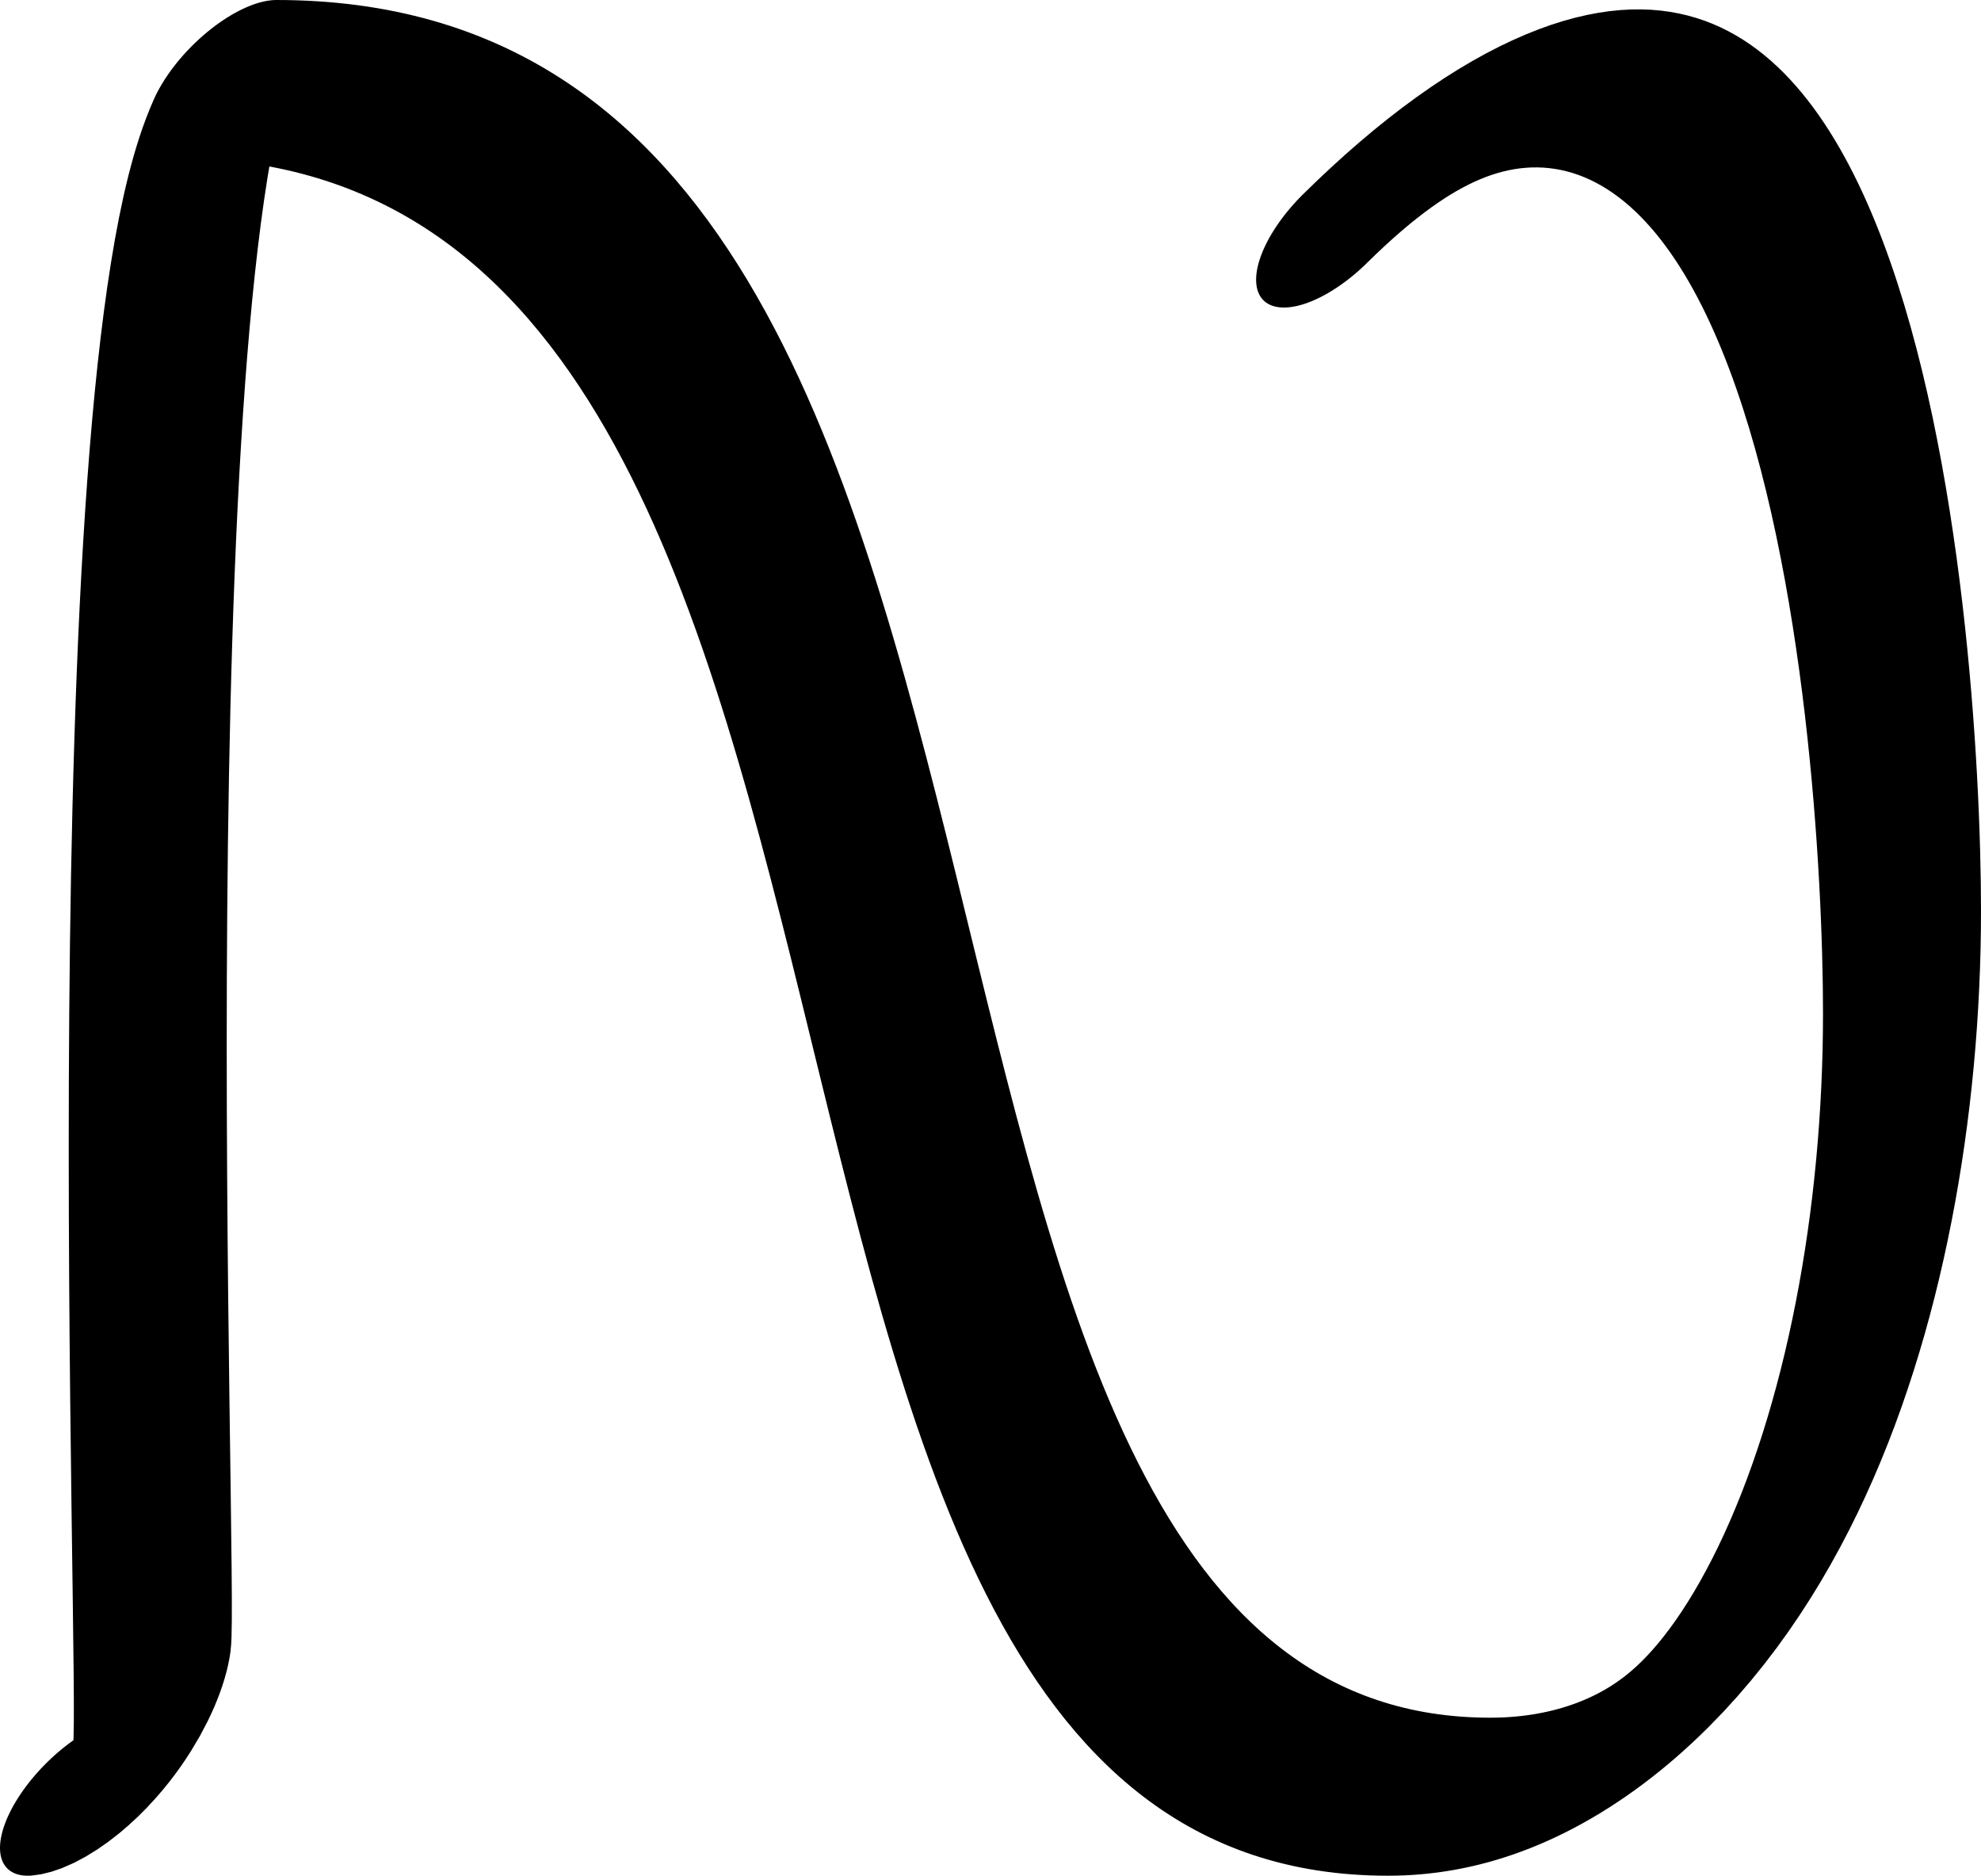
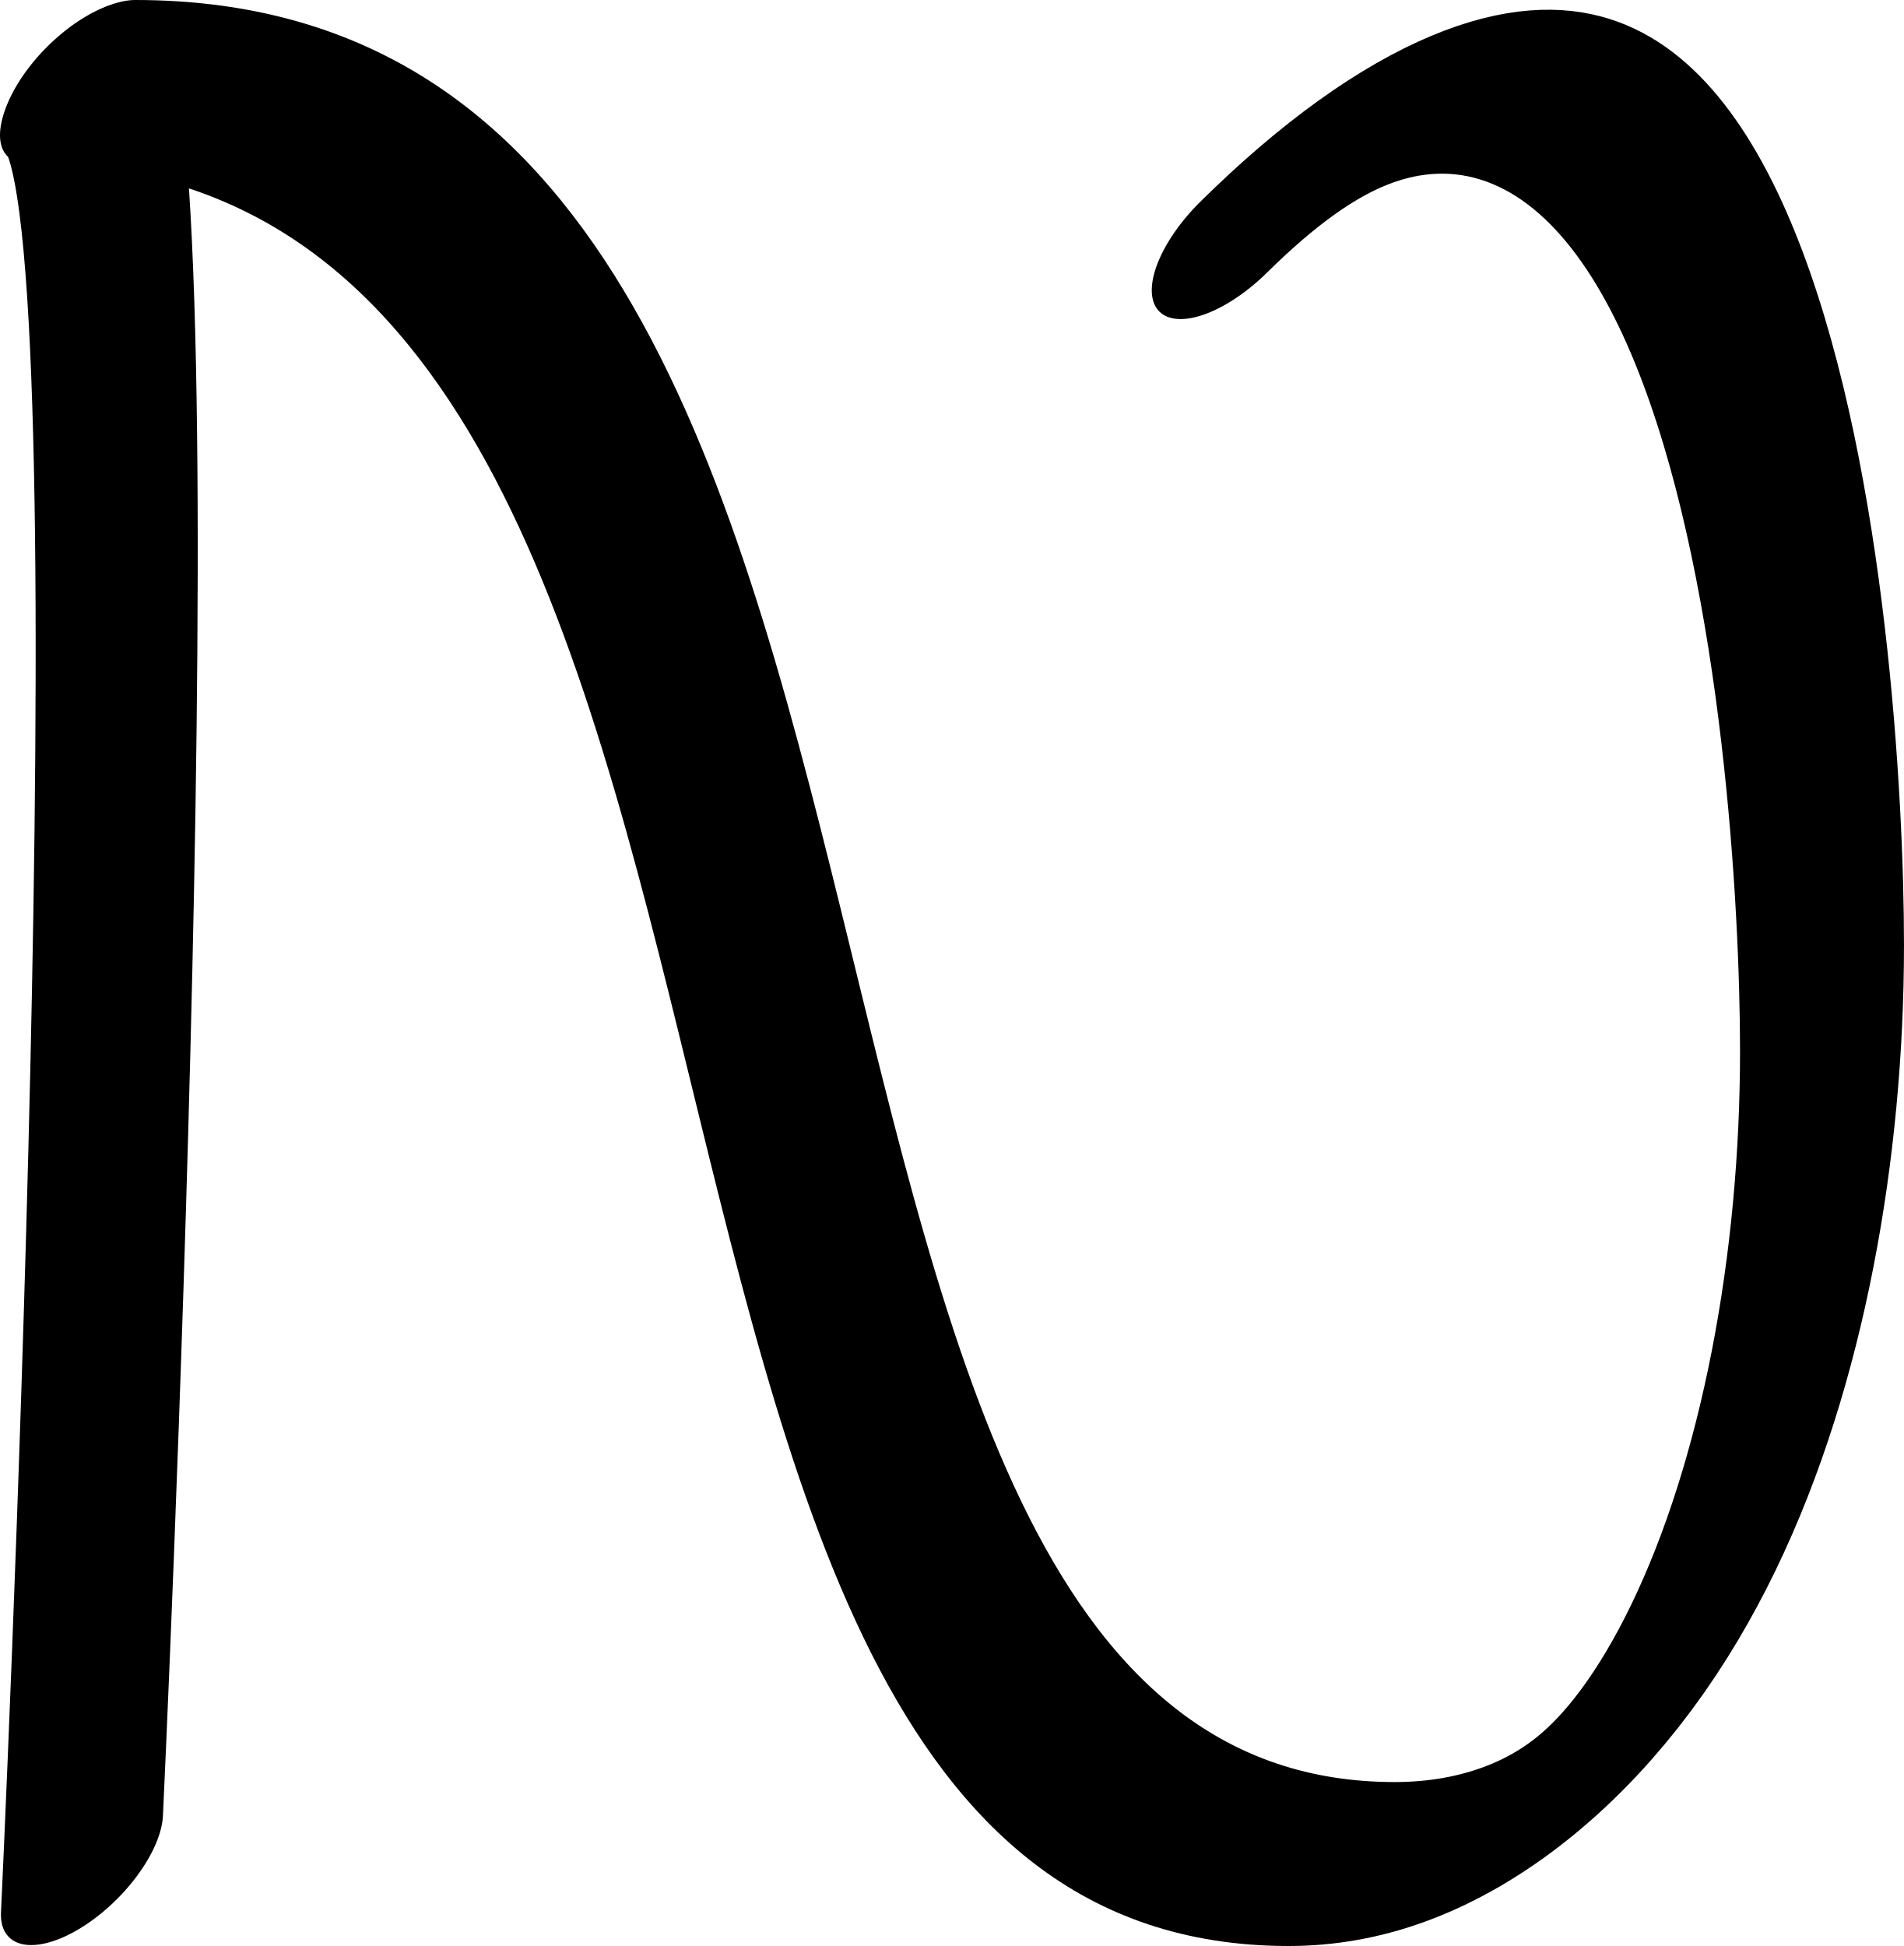
- <svg xmlns="http://www.w3.org/2000/svg" width="933.82" height="884.009" viewBox="0 0 933.82 884.009" version="1.1" id="svg5" xml:space="preserve">
+ <svg xmlns="http://www.w3.org/2000/svg" width="864.907" height="884.009" viewBox="0 0 864.907 884.009" version="1.1" id="svg5" xml:space="preserve">
  <defs id="defs2" />
-   <g style="display:inline" id="g526" transform="translate(-243.3921,-316.0843)">
+   <g style="display:inline" id="g526" transform="translate(-312.3043,-316.0843)">
    <g id="g781" transform="matrix(0.3412443,0.3412443,-0.7382053,0.7382053,773.531,87.49272)" style="display:inline">
-       <path style="fill:none;stroke:#000000;stroke-width:91.576;stroke-linecap:round;stroke-linejoin:round" d="m 853.438,1062.214 c 18.626,-10.13 5.266,-40.602 -19.157,-55.45 C 799.734,985.763 -133.076,586.553 -231.739,467.227 357.399,194.89 1289.55,860.616 1792.9,627.937 c 216.14,-99.913 20.131,-286.238 -256.677,-414.196 -193.766,-89.571 -893.637,-370.265 -898.109,-53.163" id="path779" />
+       <path style="fill:none;stroke:#000000;stroke-width:91.576;stroke-linecap:round;stroke-linejoin:round" d="M -231.739,467.227 C 357.399,194.89 1289.55,860.616 1792.9,627.937 c 216.14,-99.913 20.131,-286.238 -256.677,-414.196 -193.766,-89.571 -893.637,-370.265 -898.109,-53.163" id="path779" />
+       <g id="use1154" transform="matrix(1.01775,0,0,0.9814998,285.7865,-290.5093)" style="display:inline">
+         <path style="display:inline;fill:none;stroke:#000000;stroke-width:91.625;stroke-linecap:round;stroke-linejoin:round" d="M -508.5,772.018 C -372.135,788.391 656.963,1330.667 656.963,1330.667" id="path9609" />
+       </g>
    </g>
  </g>
</svg>
